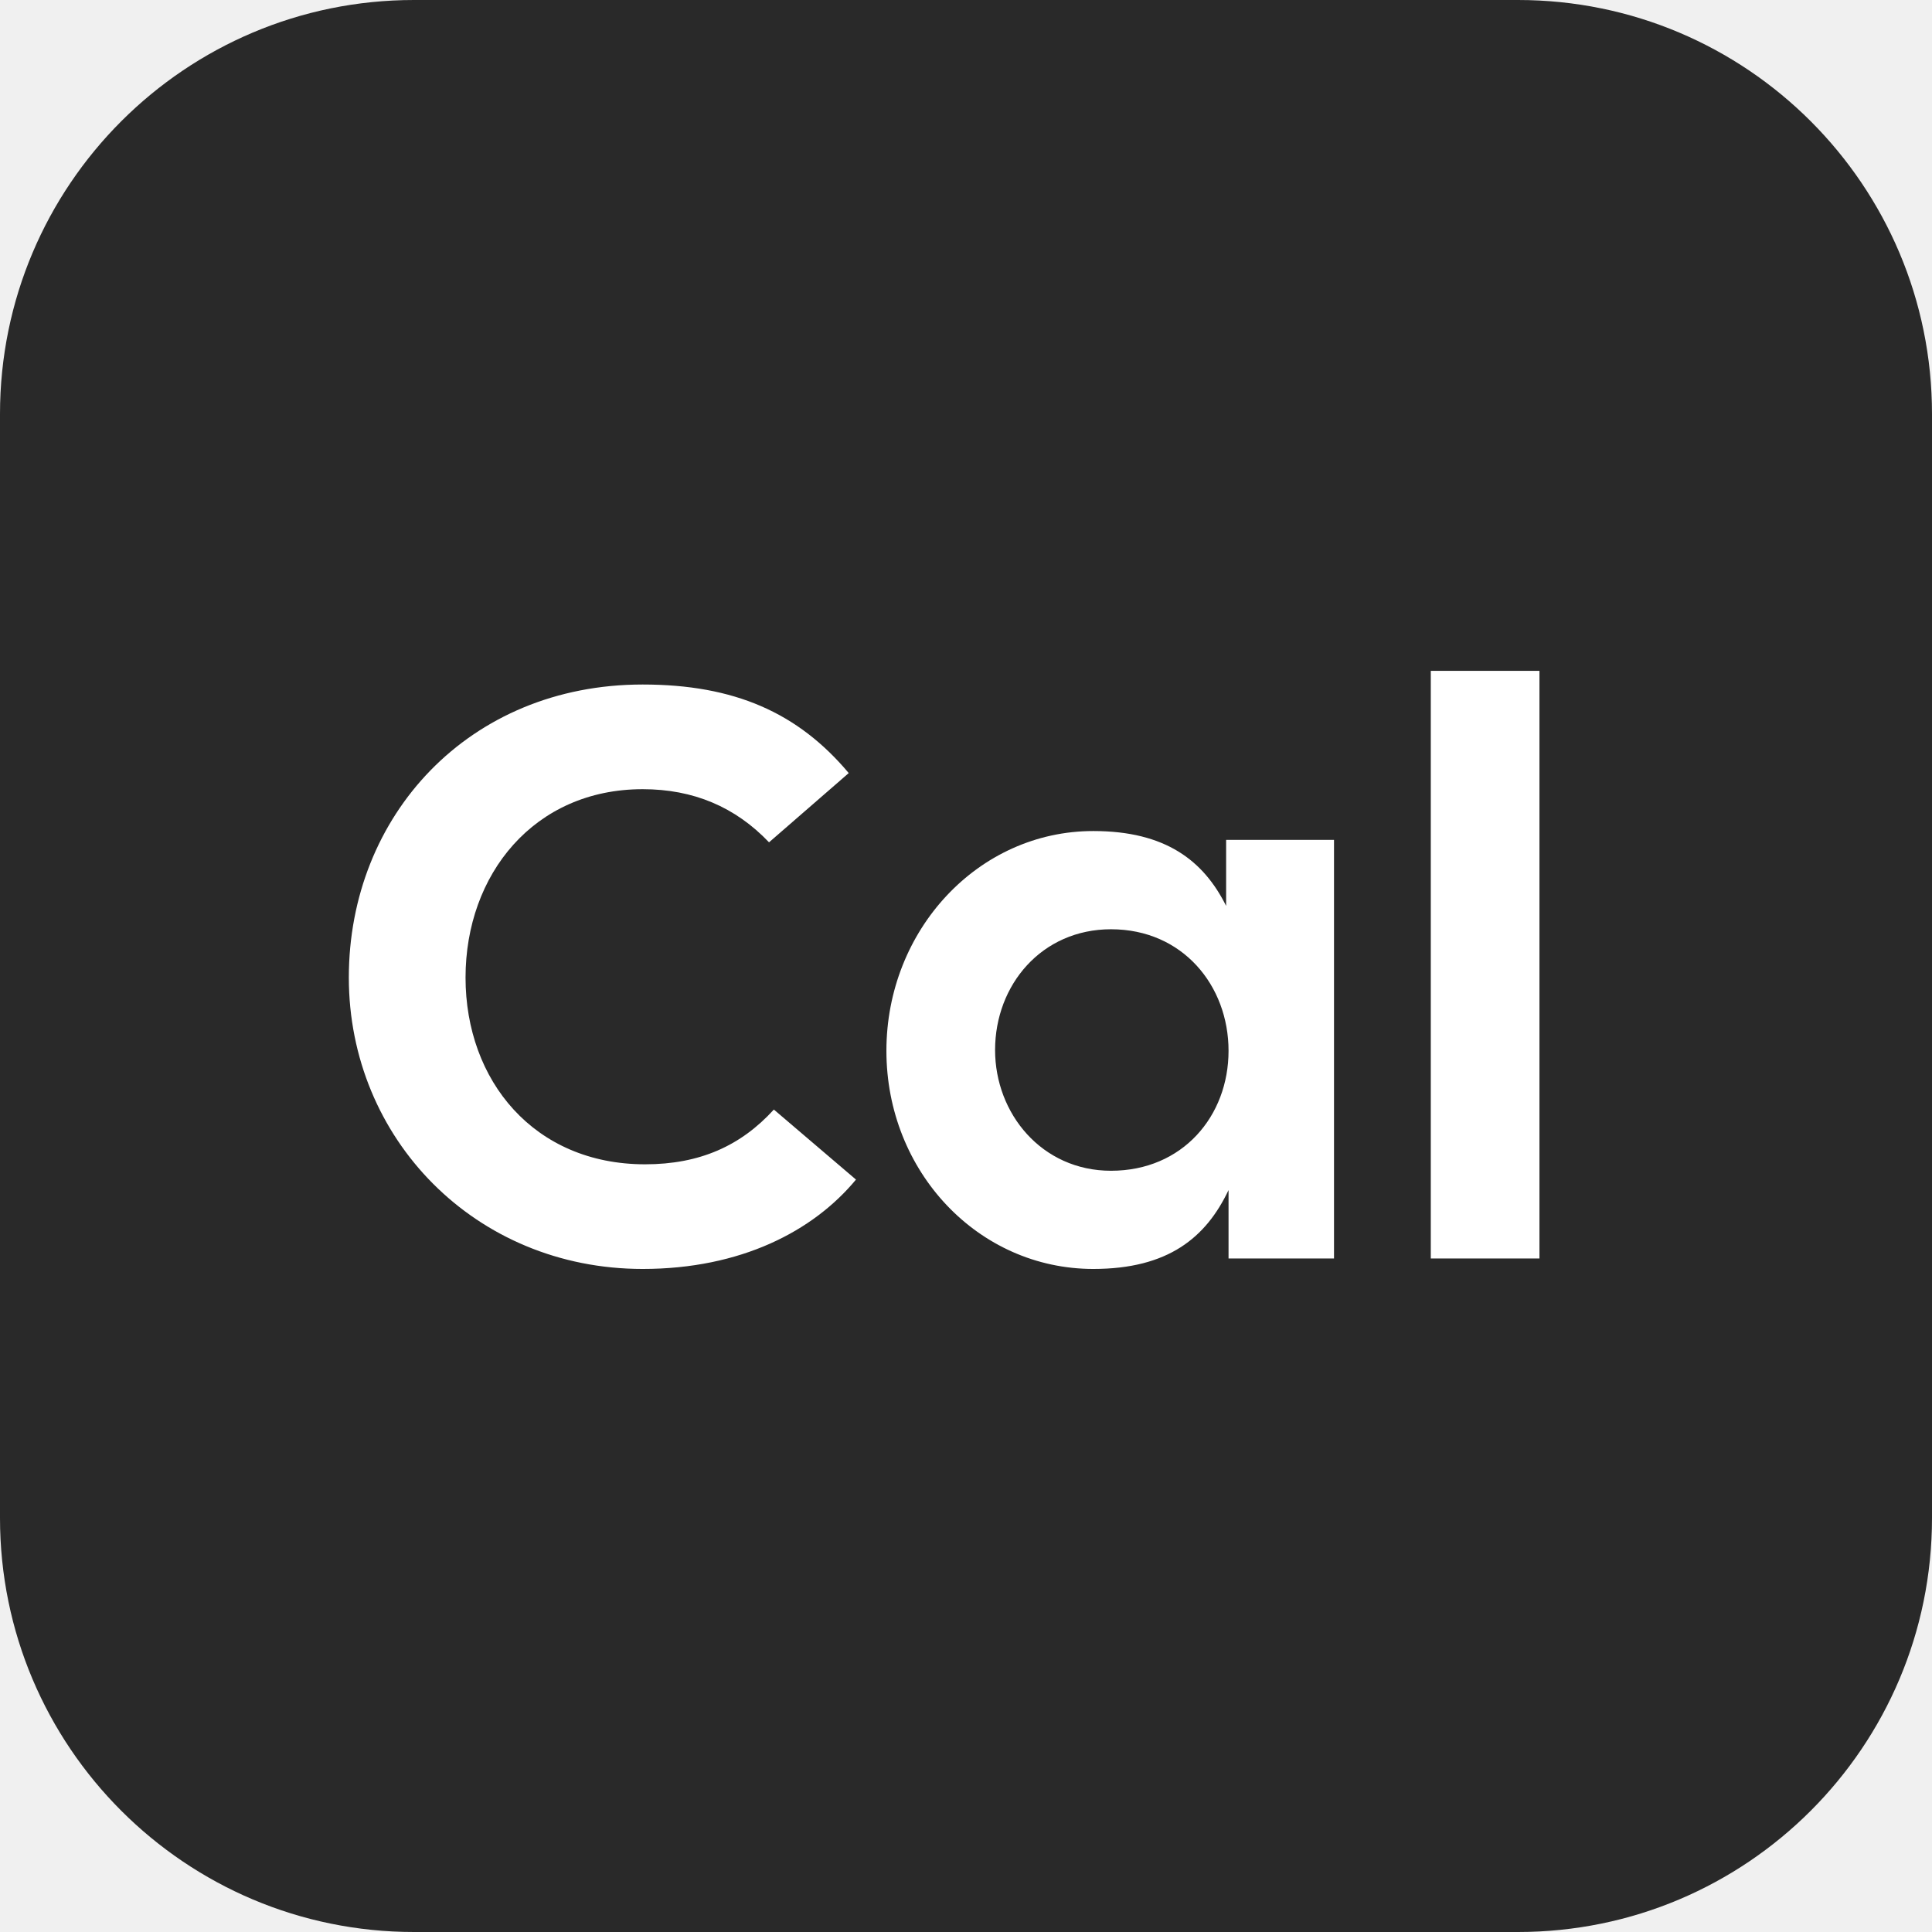
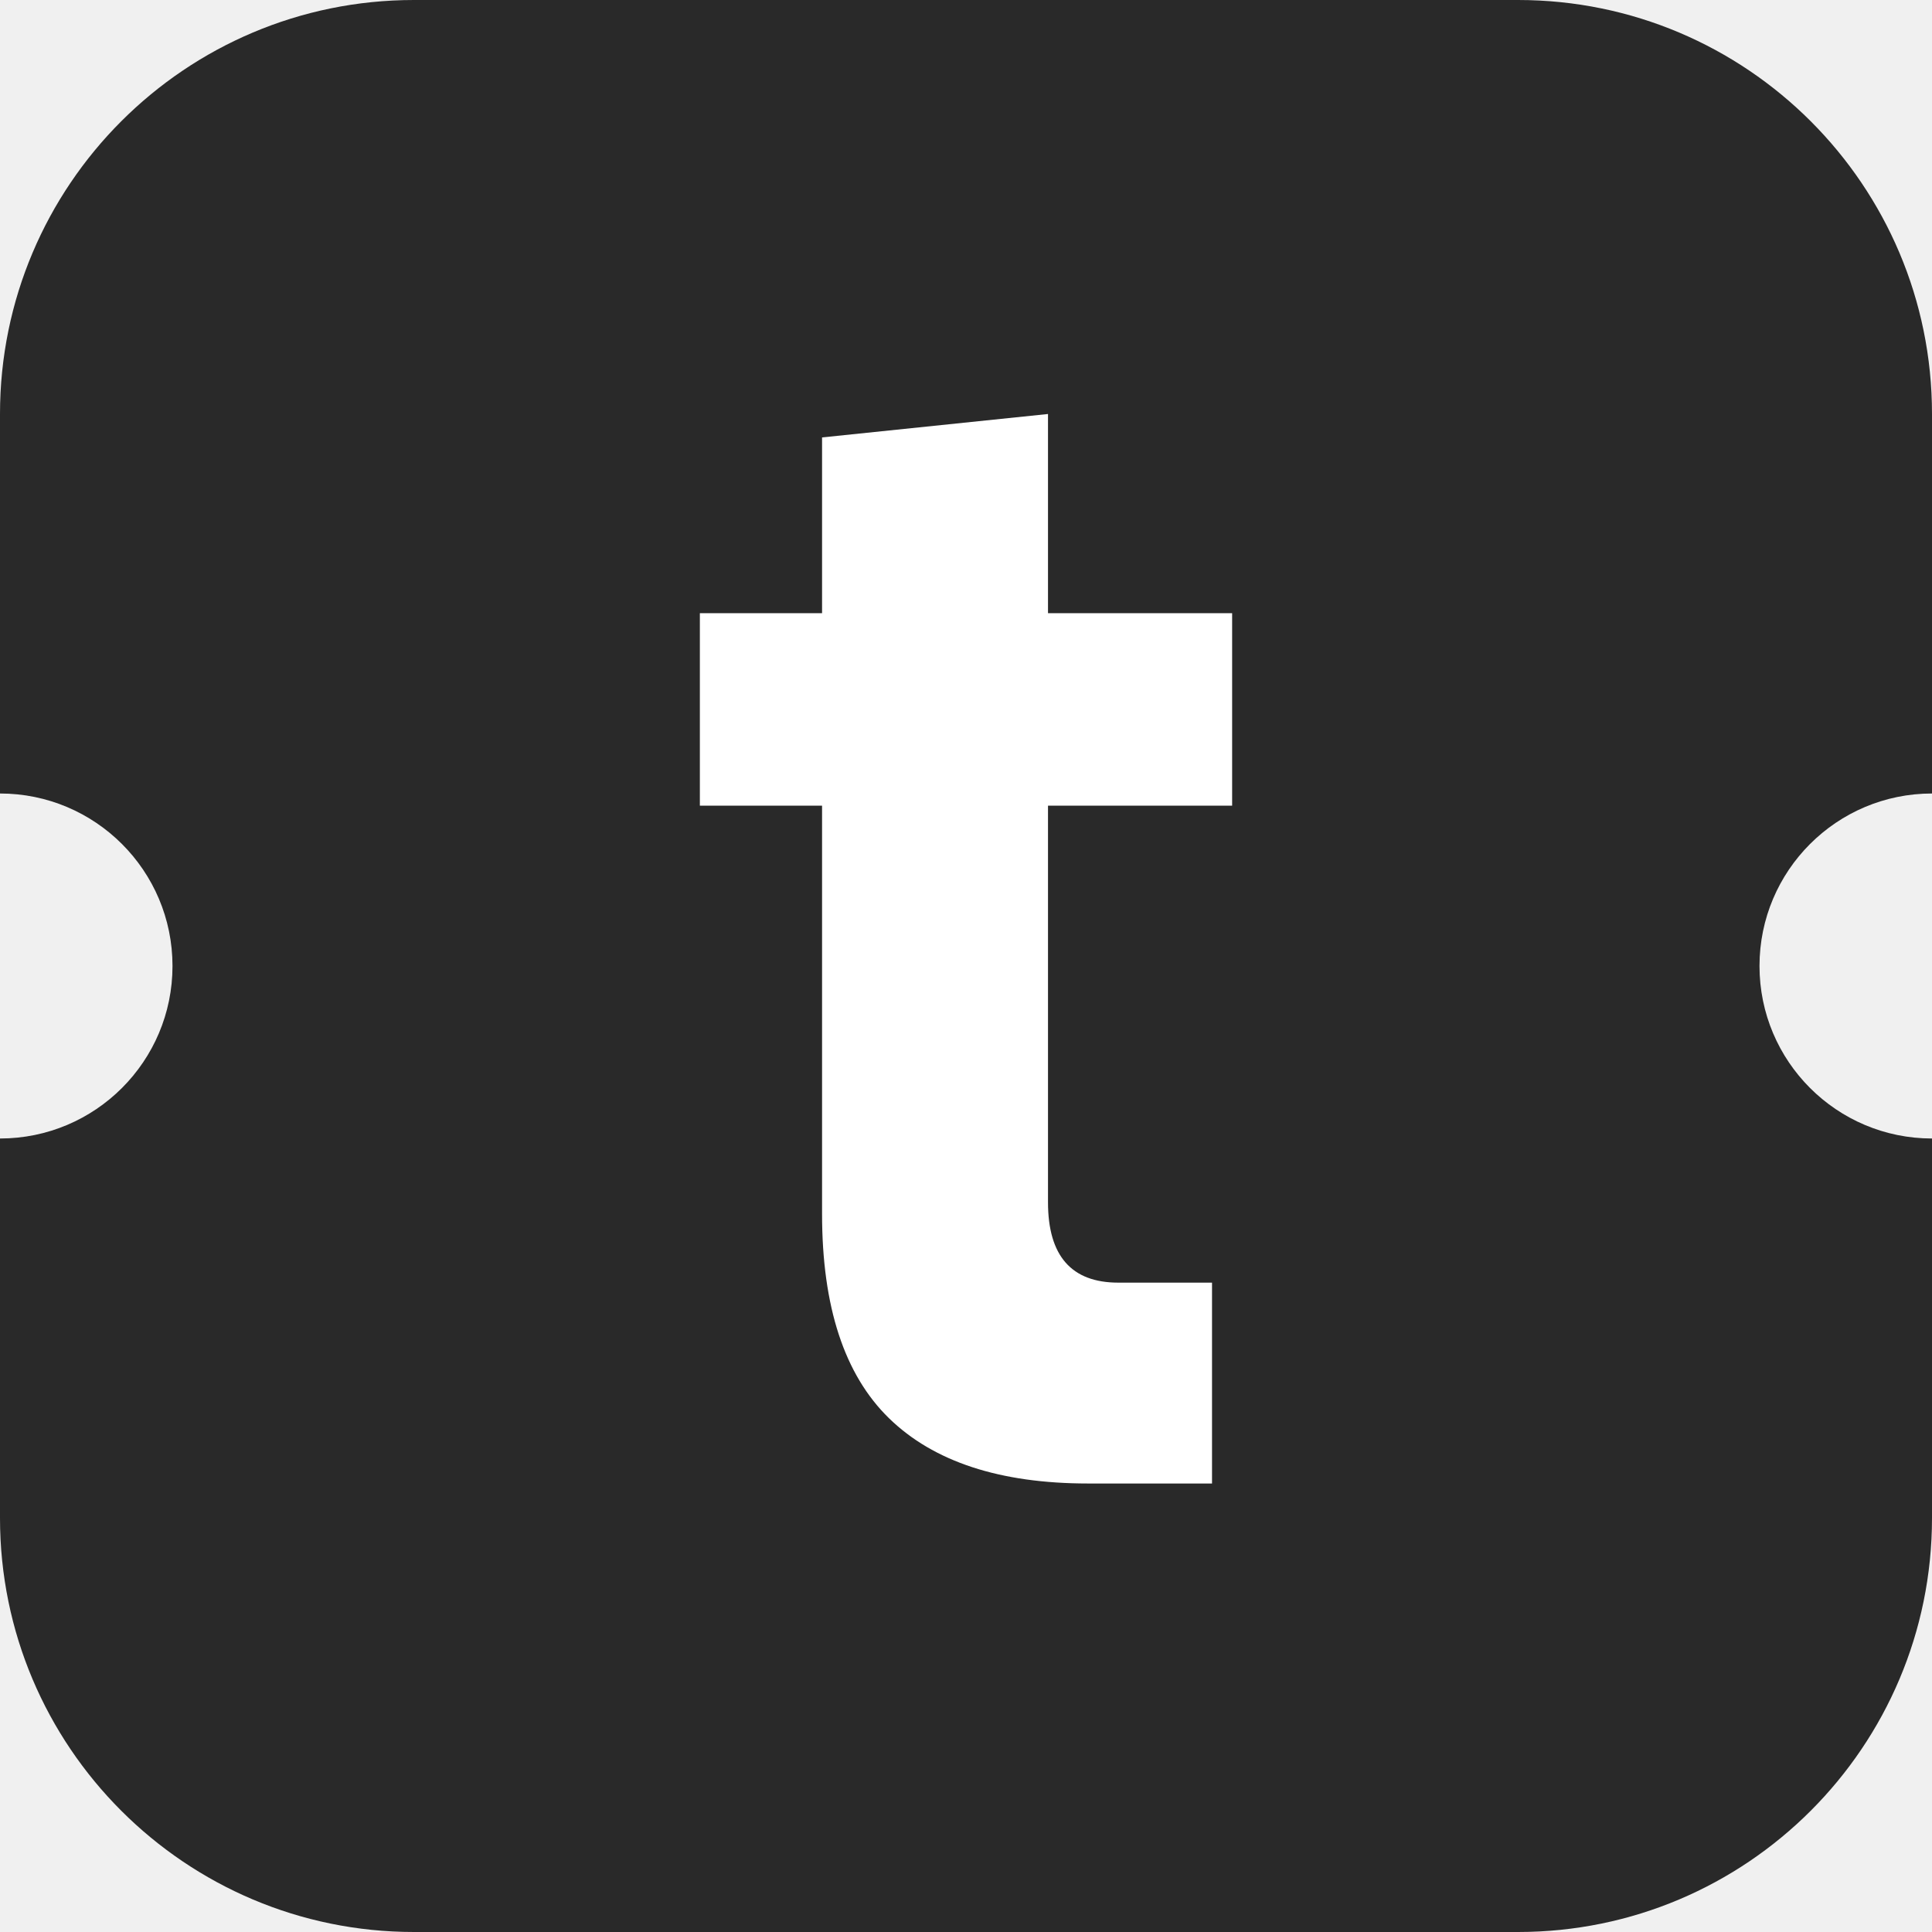
- <svg xmlns="http://www.w3.org/2000/svg" width="56" height="56" fill="none">
-   <rect width="56" height="56" rx="12" fill="#292929" />
-   <path d="M18.628 36.781c2.846 0 4.946-1.096 6.183-2.59l-2.38-2.03c-.957 1.05-2.147 1.587-3.733 1.587-3.22 0-5.204-2.427-5.204-5.413 0-2.987 1.984-5.46 5.134-5.46 1.47 0 2.683.513 3.663 1.54l2.31-2.007c-1.47-1.75-3.313-2.567-5.973-2.567-5.04 0-8.517 3.803-8.517 8.493 0 4.667 3.663 8.447 8.517 8.447ZM31.69 36.781c2.17 0 3.267-.91 3.92-2.286v1.983h3.057V24.344H35.54v1.914c-.653-1.307-1.75-2.17-3.85-2.17-3.337 0-5.997 2.87-5.997 6.37s2.66 6.323 5.997 6.323Zm-2.847-6.346c0-1.89 1.354-3.5 3.36-3.5 2.077 0 3.407 1.633 3.407 3.523 0 1.89-1.33 3.477-3.407 3.477-2.006 0-3.36-1.657-3.36-3.5ZM41.472 36.478h3.15V19.444h-3.15v17.034Z" fill="#fff" />
+ <svg xmlns="http://www.w3.org/2000/svg" width="56" height="56" viewBox="0 0 56 56" fill="none">
+   <path d="M12 0H44A12 12 0 0 1 56 12V23A5 5 0 0 0 56 33V44A12 12 0 0 1 44 56H12A12 12 0 0 1 0 44V33A5 5 0 0 0 0 23V12A12 12 0 0 1 12 0Z" fill="#292929" />
+   <path d="M23.828 35.189V23.352H20.286V17.773H23.828V12.679L30.377 12V17.773H35.714V23.352H30.377V34.85Q30.377 37.178 32.415 37.178H35.131V43H31.541Q27.709 43 25.768 41.108Q23.828 39.216 23.828 35.189Z" fill="#FFFFFF" />
</svg>
